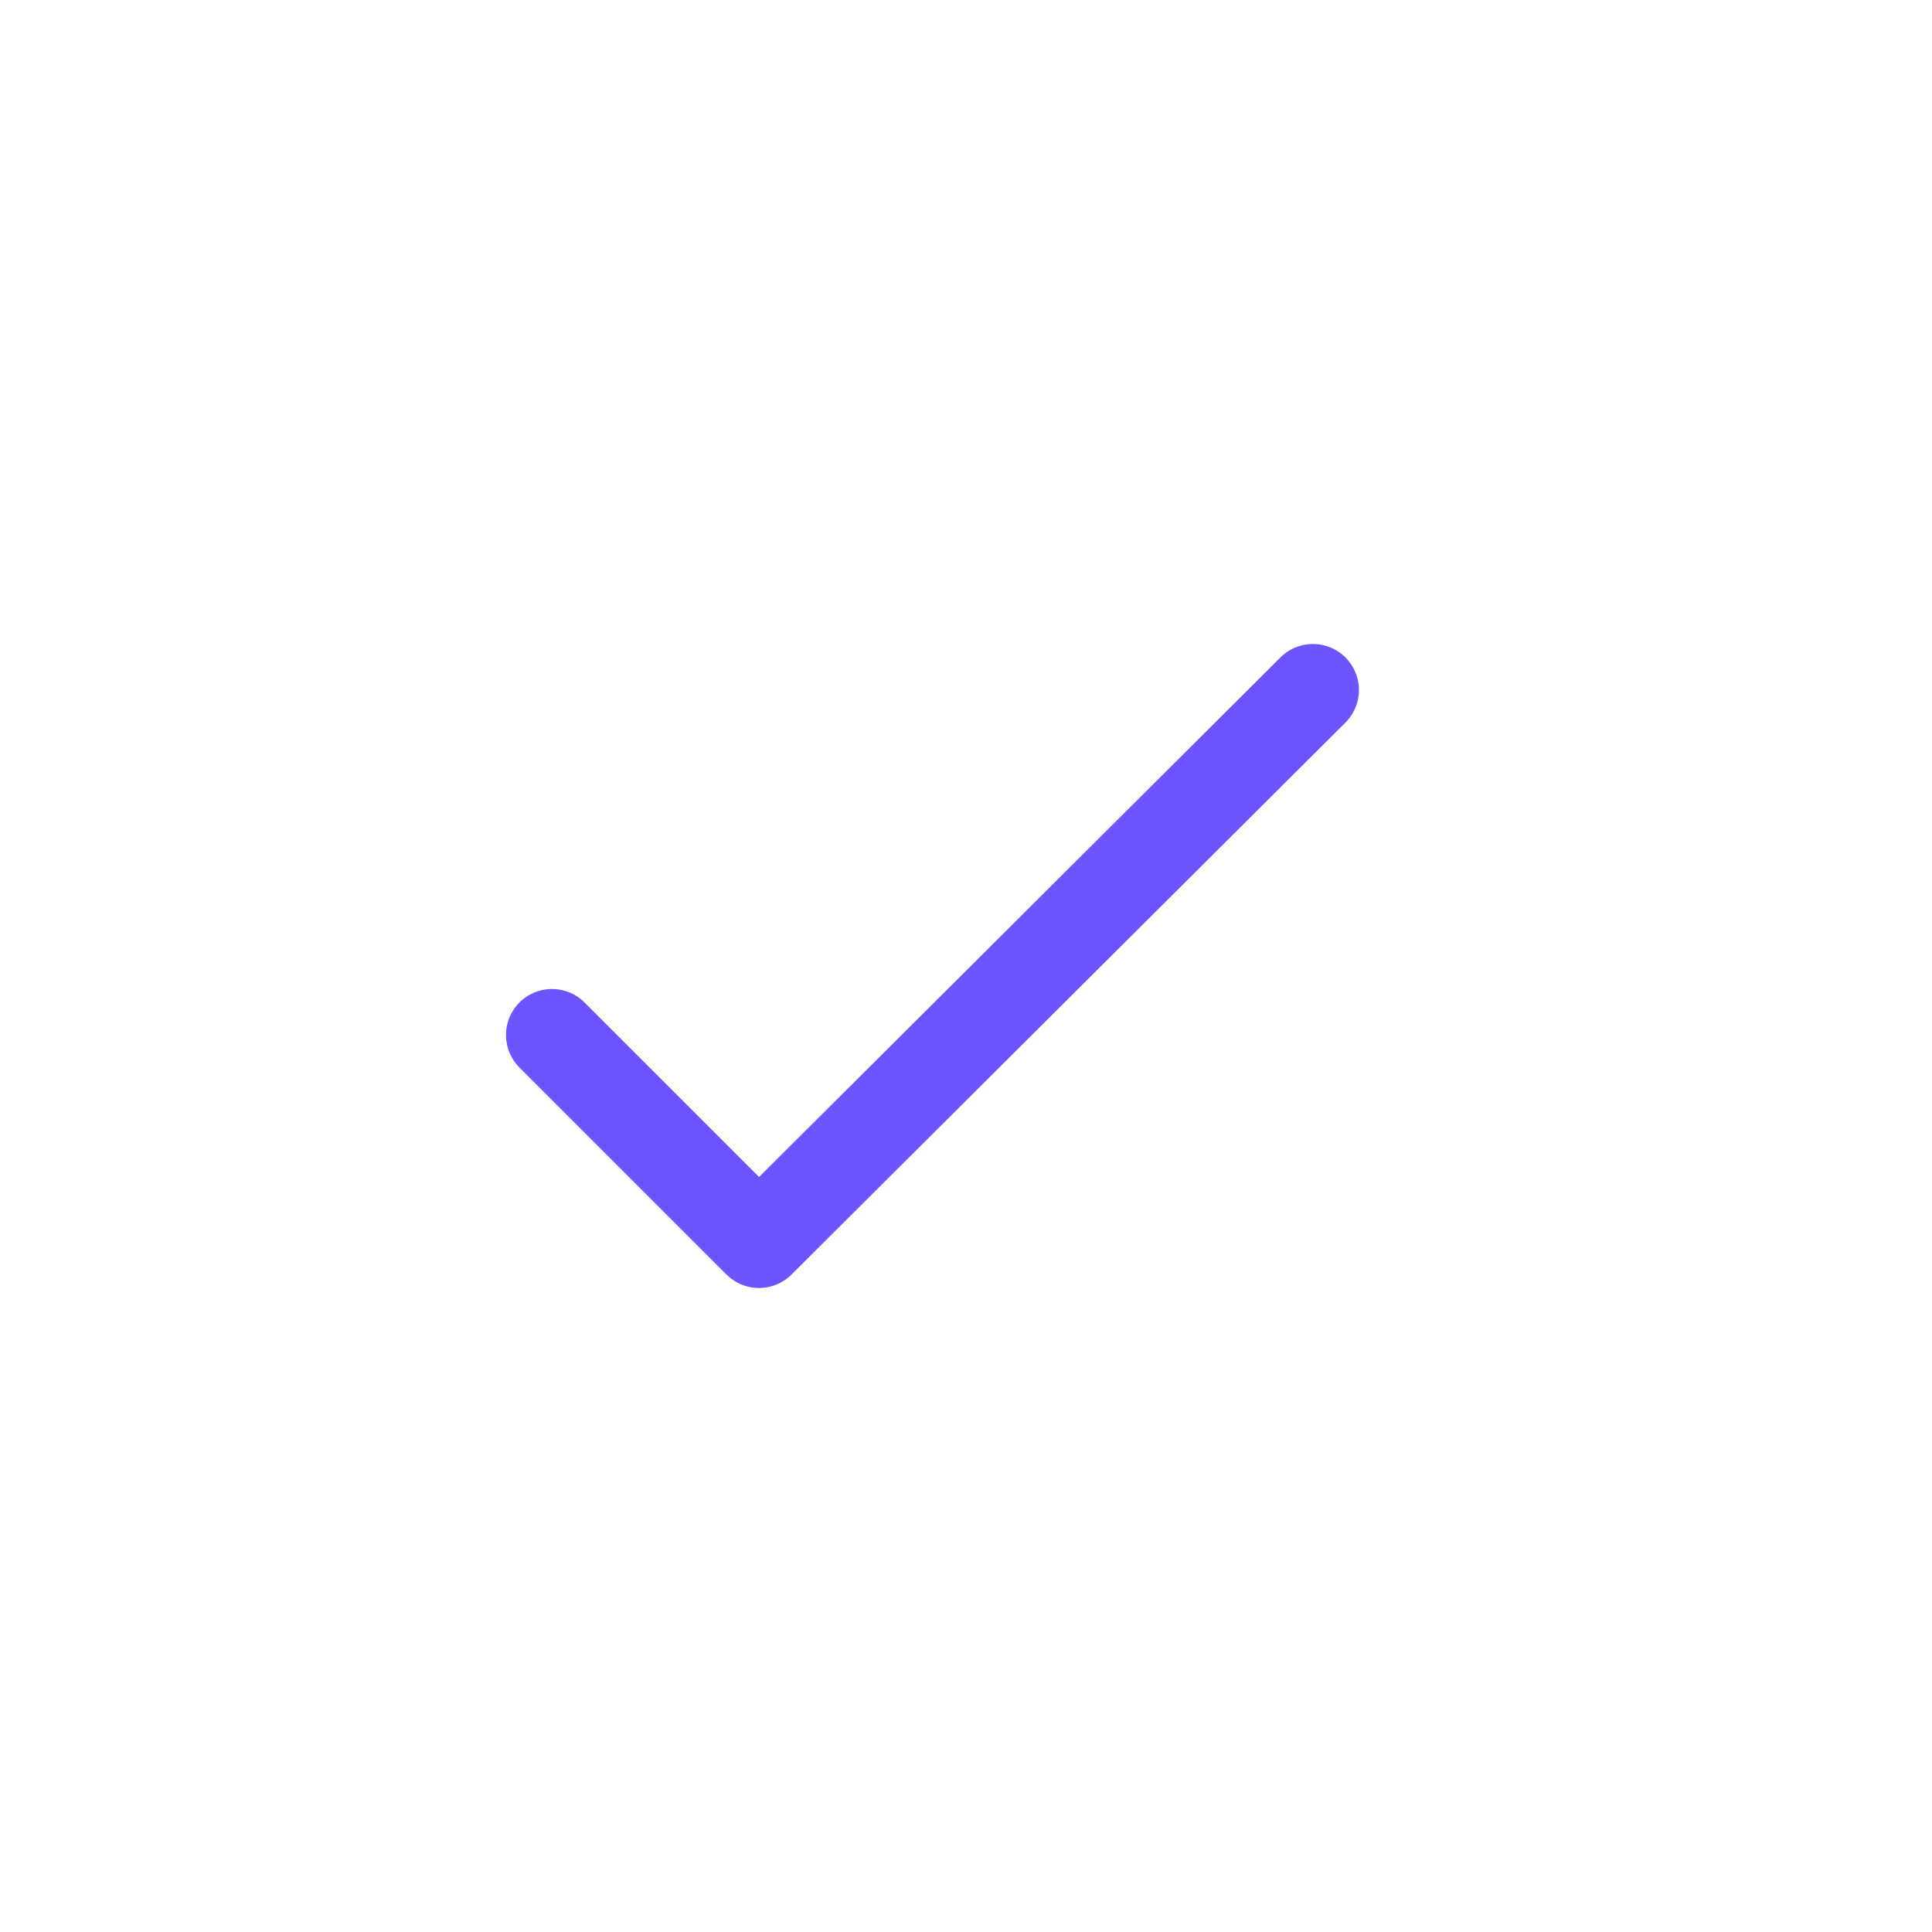
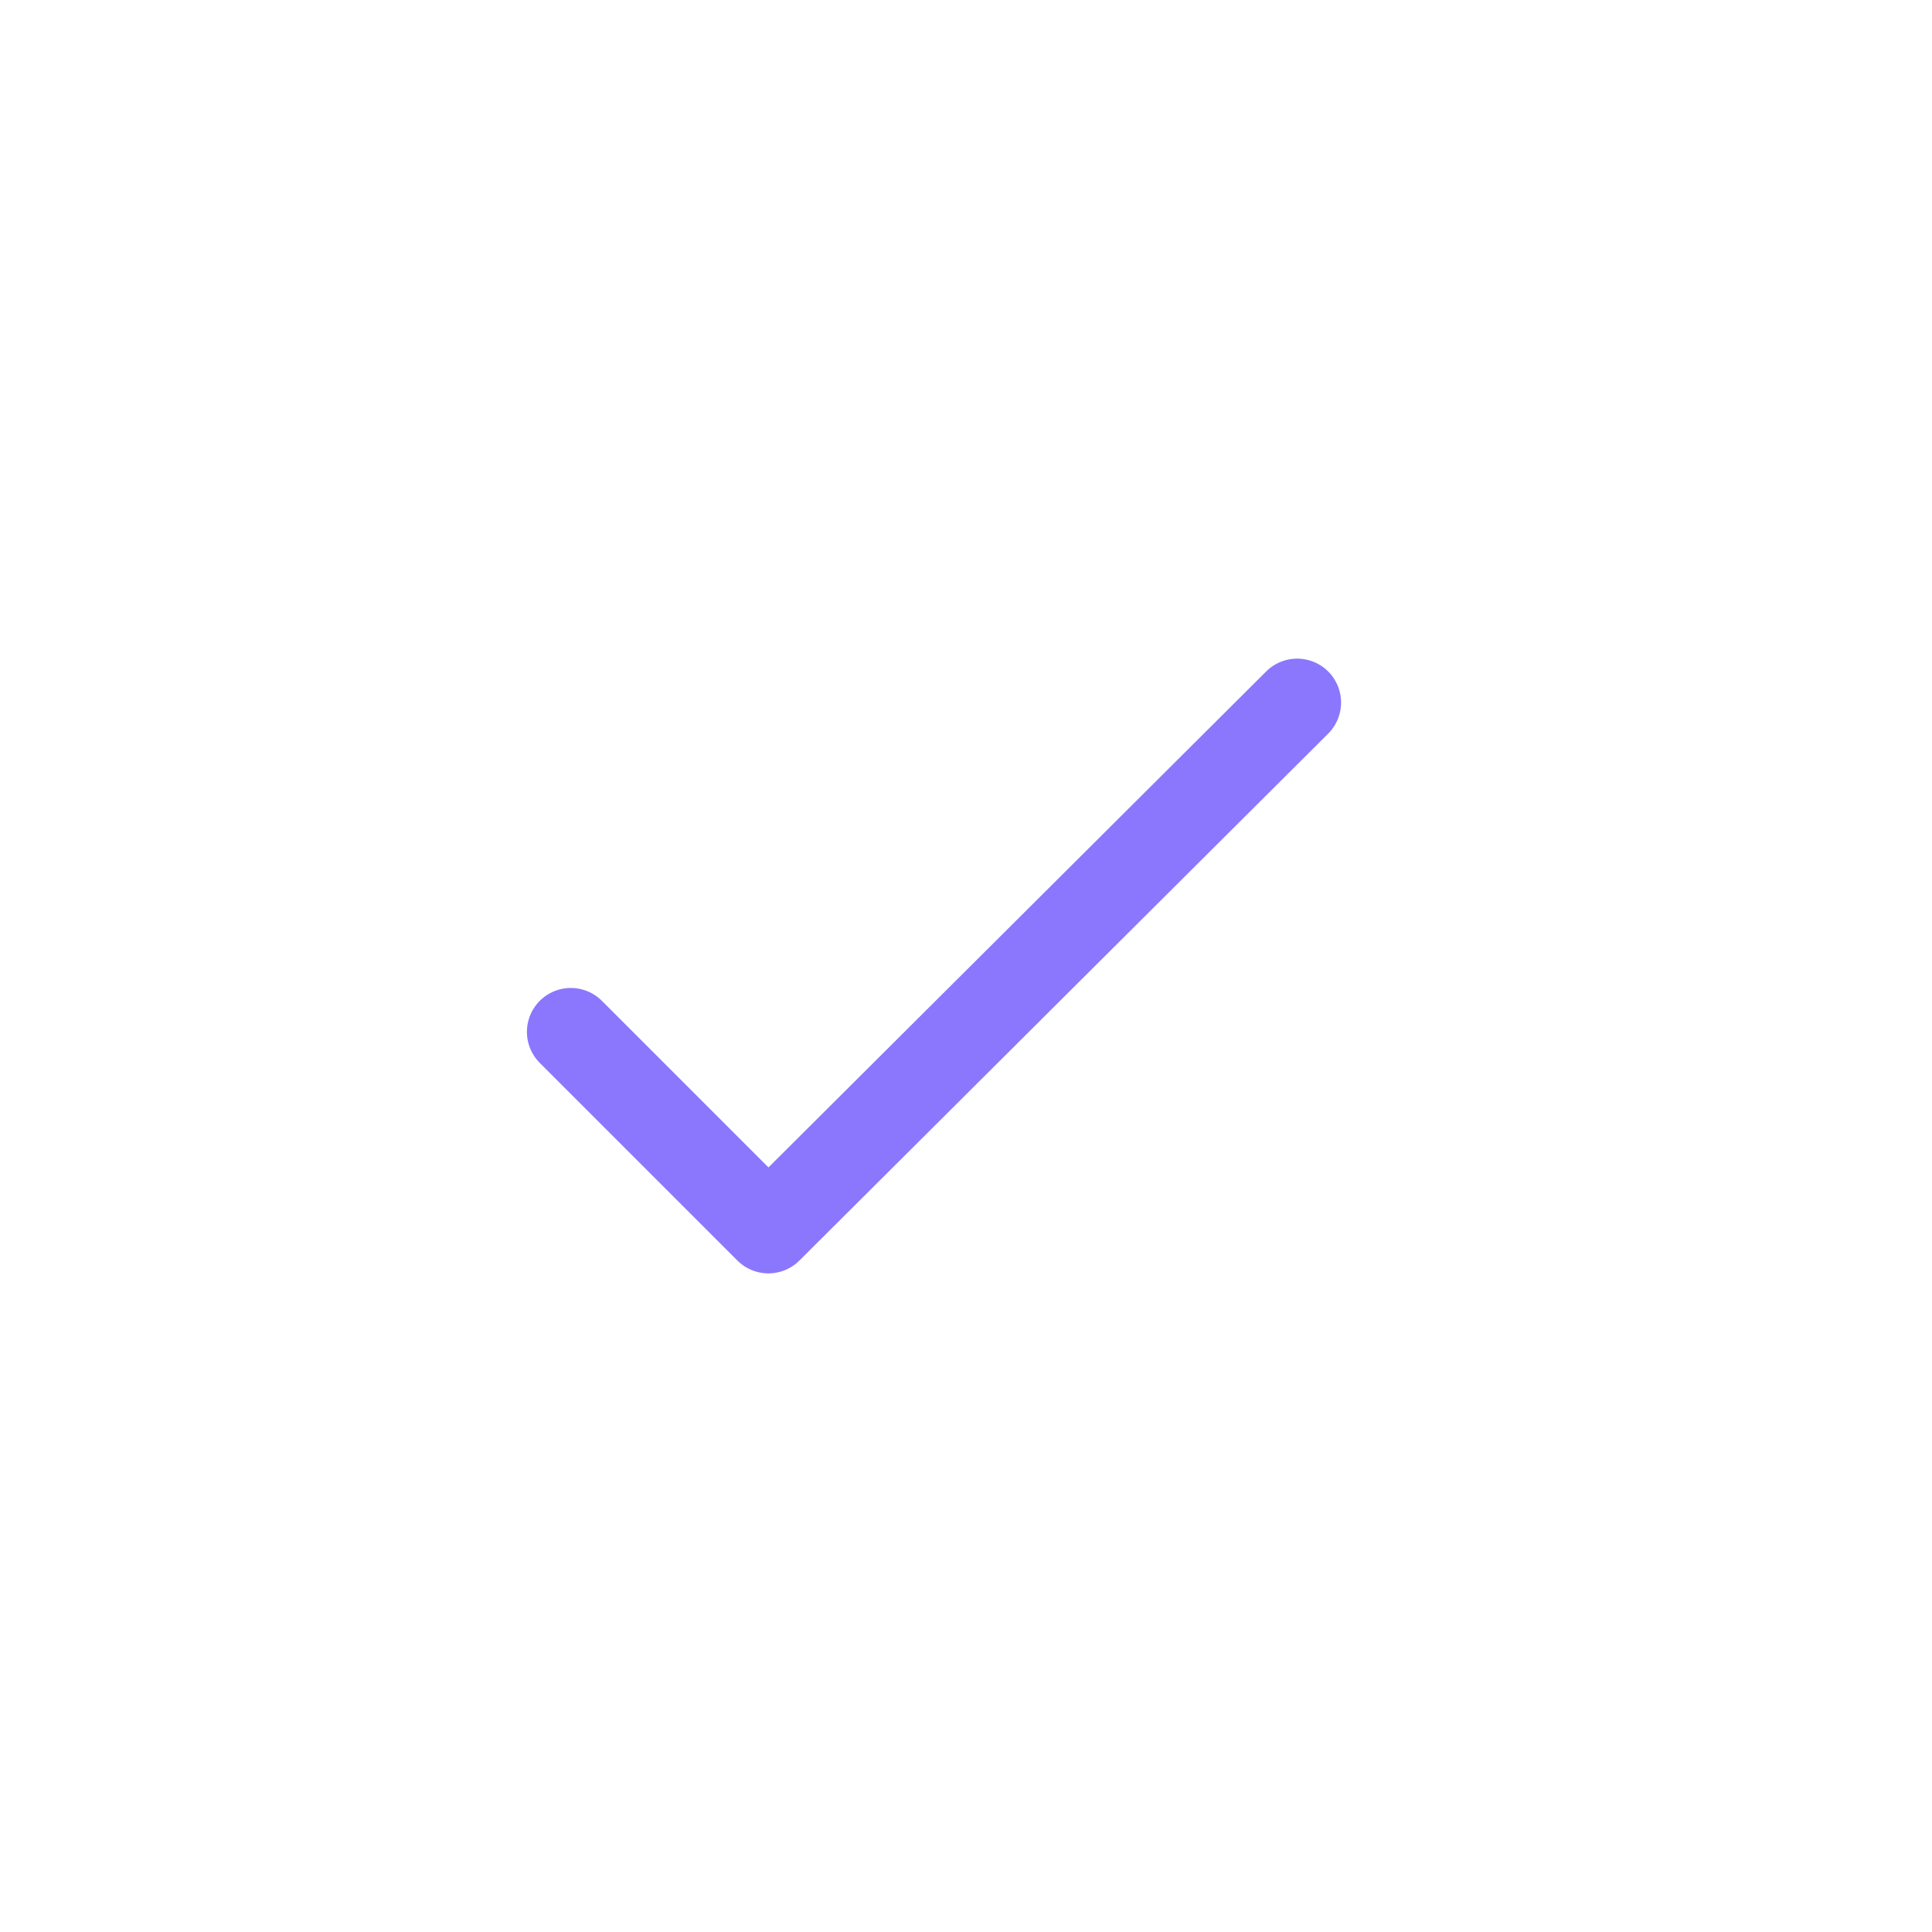
- <svg xmlns="http://www.w3.org/2000/svg" width="21" height="21" viewBox="0 0 21 21" fill="none">
+ <svg xmlns="http://www.w3.org/2000/svg" width="22" height="22" viewBox="0 0 22 22" fill="none">
  <g id="system-uicons:check">
-     <path id="Vector" d="M6 11.25L8.25 13.5L14.271 7.5" stroke="#6C55FE" stroke-linecap="round" stroke-linejoin="round" />
+     <path id="Vector" d="M6.5 11.75L8.75 14L14.771 8" stroke="#8A77FE" stroke-linecap="round" stroke-linejoin="round" />
  </g>
</svg>
